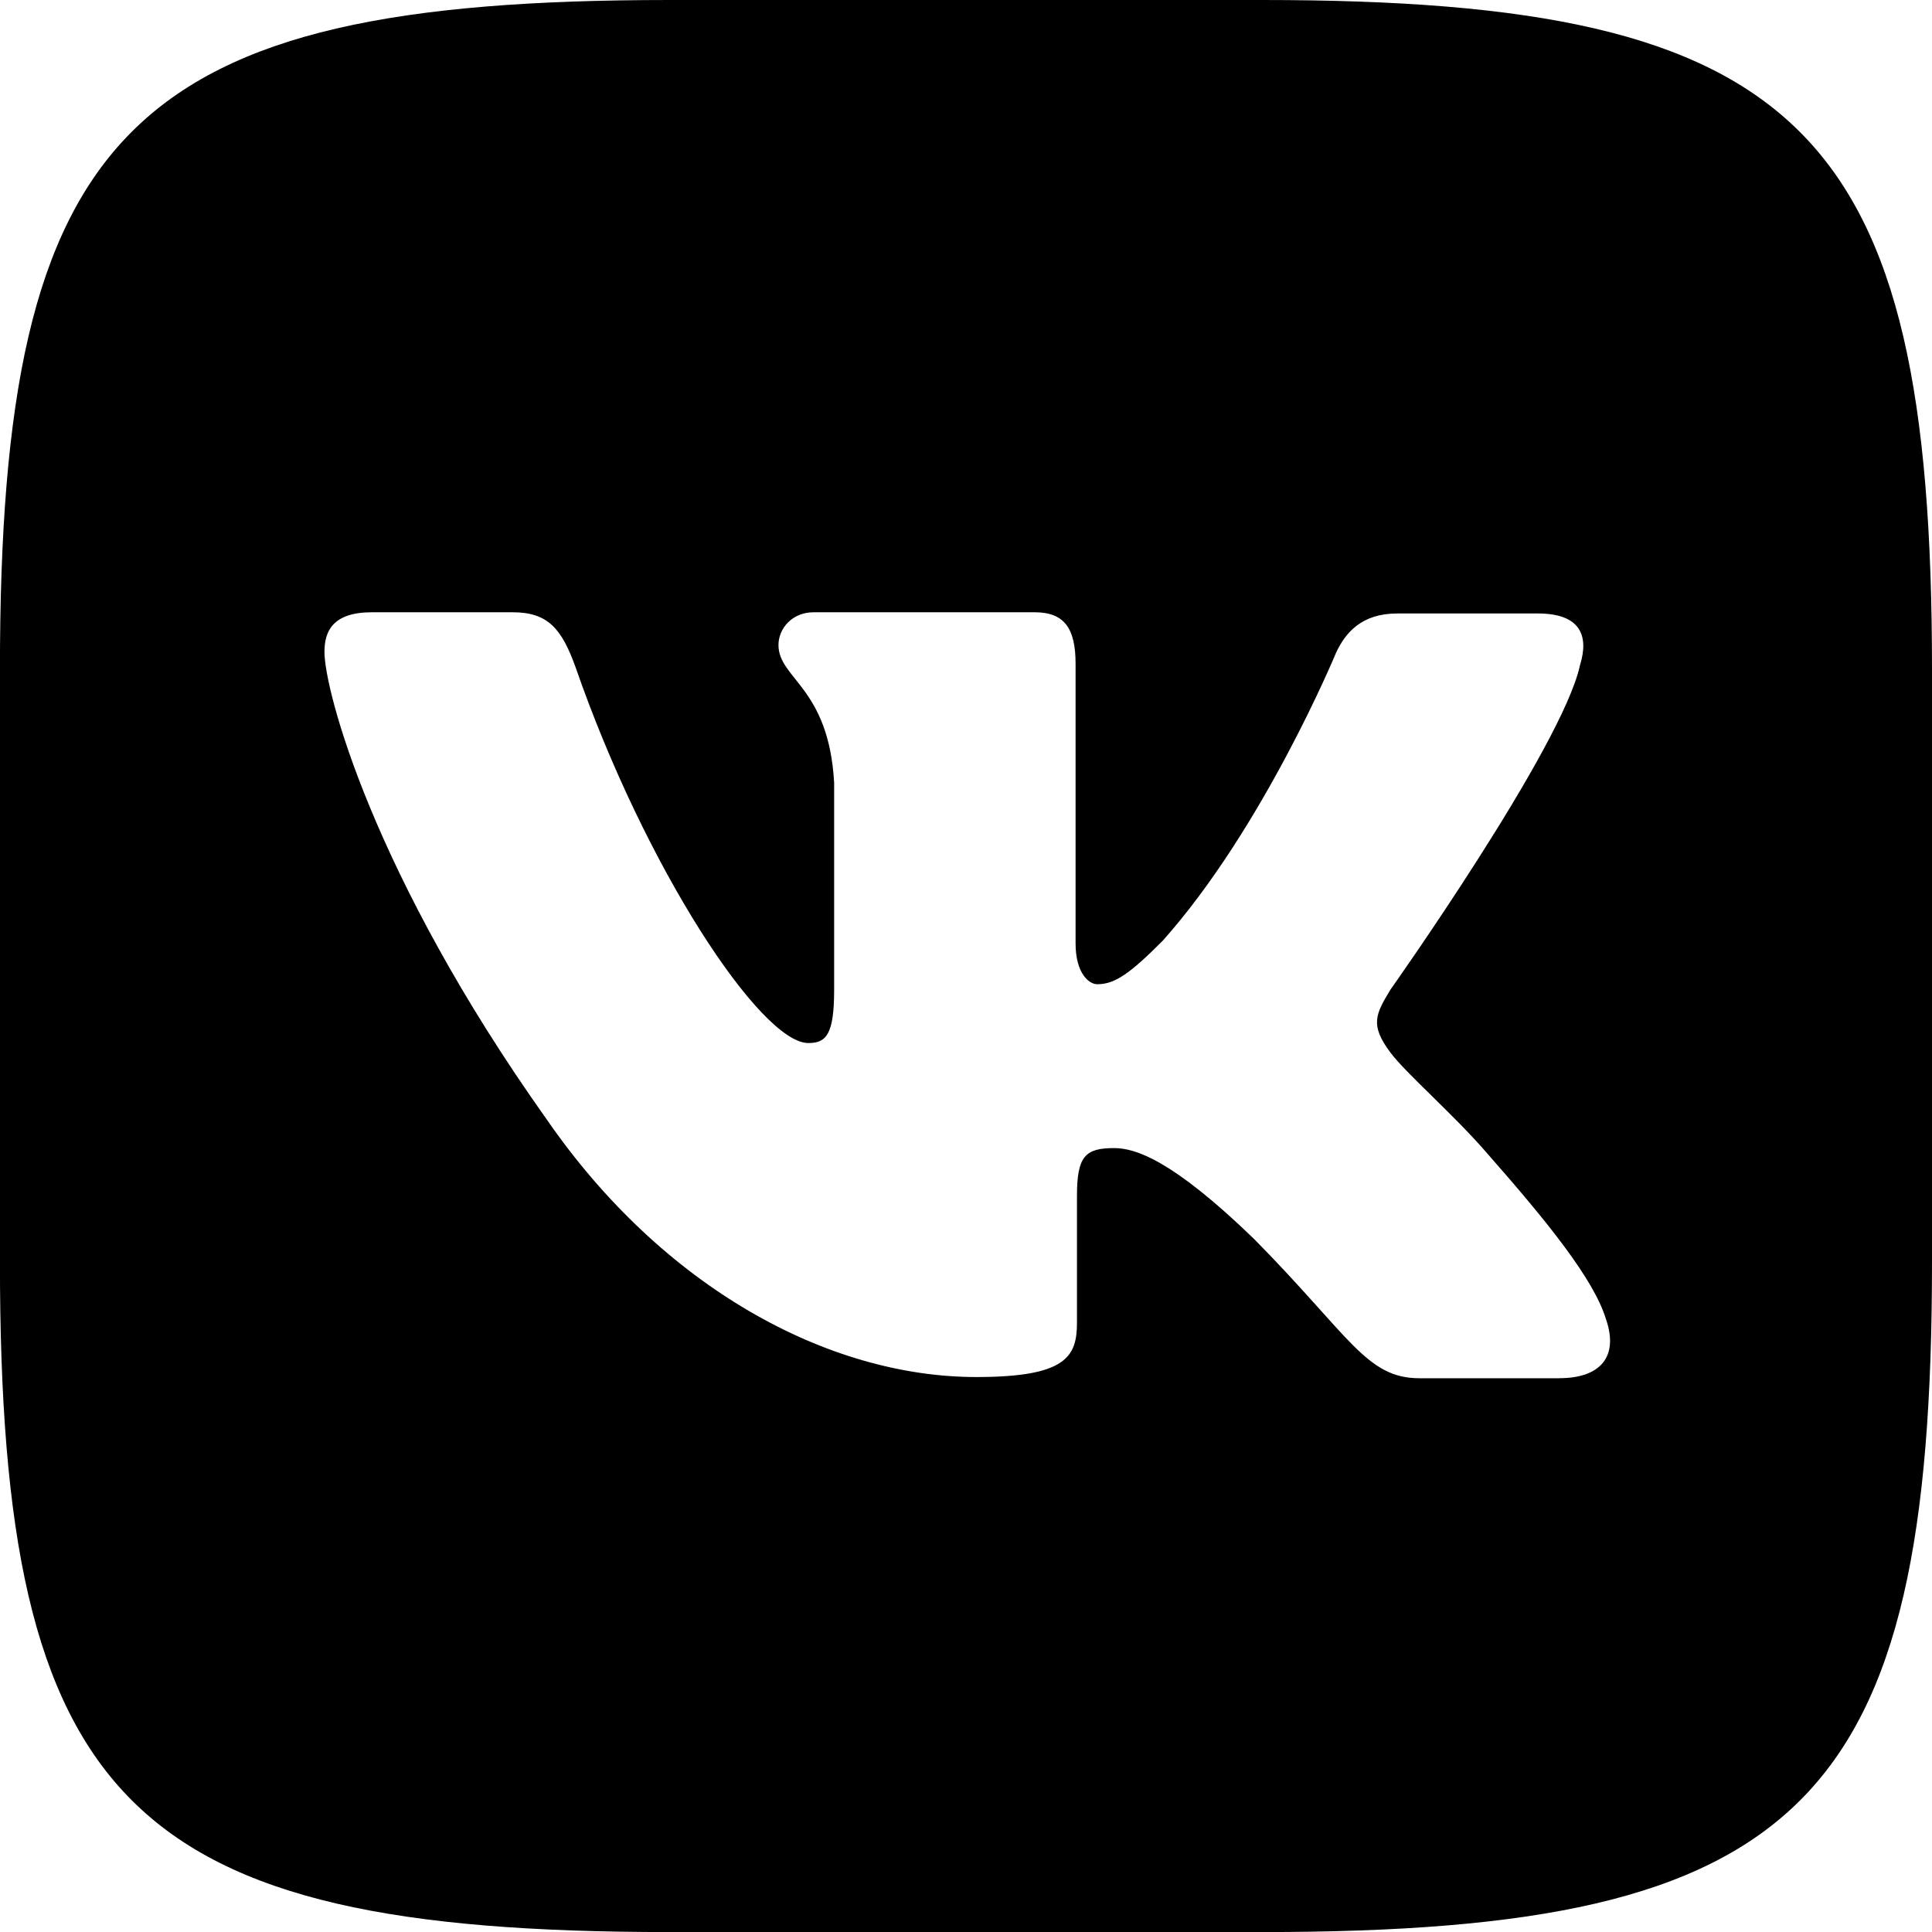
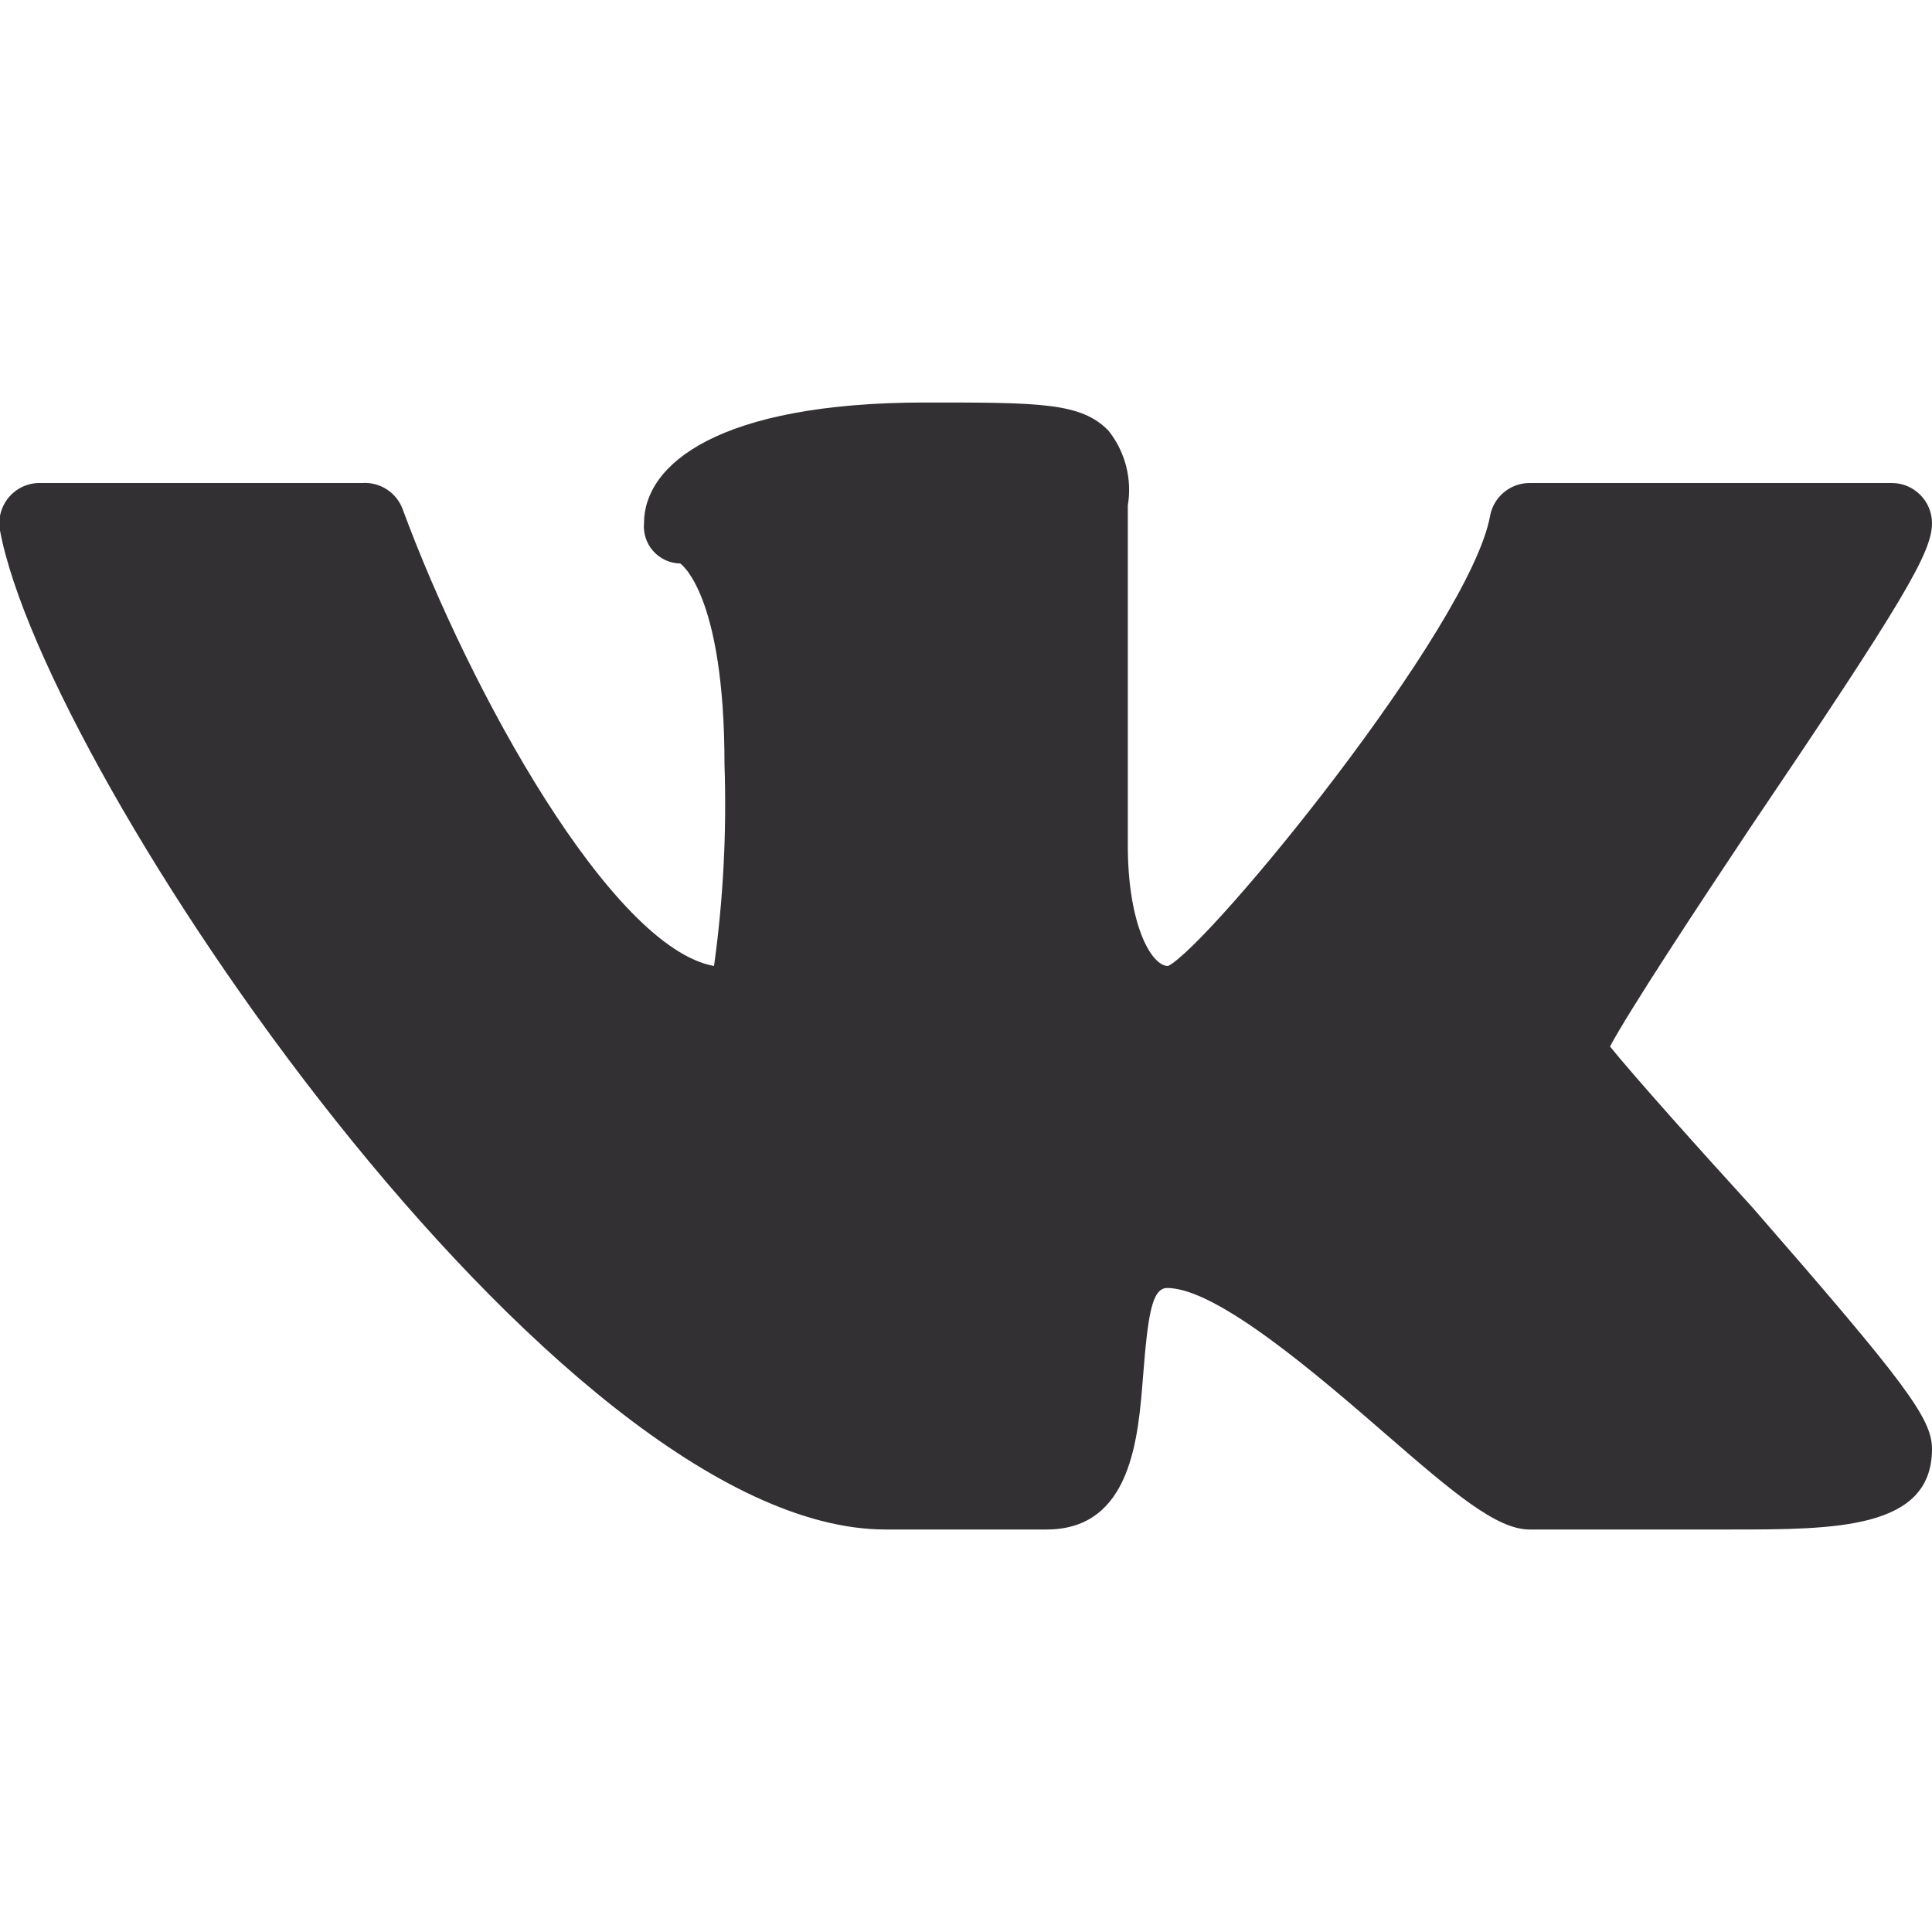
- <svg xmlns="http://www.w3.org/2000/svg" width="32px" height="32px" viewBox="0 0 32 32">
-   <path d="M20.911 0h-9.823c-8.964 0-11.089 2.125-11.089 11.089v9.823c0 8.964 2.125 11.089 11.089 11.089h9.823c8.964 0 11.089-2.125 11.089-11.089v-9.823c0-8.964-2.146-11.089-11.089-11.089zM25.833 22.828h-2.323c-0.88 0-1.151-0.698-2.734-2.302-1.375-1.333-1.984-1.51-2.323-1.51-0.479 0-0.615 0.135-0.615 0.792v2.099c0 0.563-0.177 0.901-1.667 0.901-2.464 0-5.198-1.49-7.115-4.266-2.891-4.068-3.682-7.115-3.682-7.745 0-0.339 0.135-0.656 0.786-0.656h2.328c0.589 0 0.813 0.271 1.042 0.901 1.151 3.323 3.068 6.234 3.859 6.234 0.292 0 0.427-0.135 0.427-0.88v-3.432c-0.089-1.583-0.922-1.719-0.922-2.281 0-0.271 0.224-0.542 0.583-0.542h3.661c0.495 0 0.677 0.271 0.677 0.854v4.63c0 0.5 0.224 0.677 0.359 0.677 0.292 0 0.542-0.177 1.083-0.719 1.672-1.875 2.87-4.766 2.87-4.766 0.156-0.339 0.427-0.656 1.016-0.656h2.328c0.698 0 0.854 0.359 0.698 0.859-0.292 1.354-3.141 5.375-3.141 5.375-0.245 0.406-0.339 0.583 0 1.036 0.25 0.339 1.063 1.042 1.604 1.672 0.995 1.13 1.76 2.078 1.964 2.734 0.229 0.651-0.109 0.99-0.766 0.99z" />
+ <svg xmlns="http://www.w3.org/2000/svg" viewBox="0 0 24 24">
+   <path fill="#333033" d="M20 13c.24-.45 1.09-1.74 1.73-2.7C23.65 7.46 24 6.86 24 6.5a.5.5 0 0 0-.5-.5H19a.5.5 0 0 0-.49.41c-.25 1.38-3.49 5.34-4 5.59-.21 0-.5-.52-.5-1.5V6.28a1.18 1.18 0 0 0-.24-.93C13.43 5 12.92 5 11.5 5 8.92 5 8 5.77 8 6.5a.46.46 0 0 0 .45.5S9 7.36 9 9.5a14.61 14.61 0 0 1-.13 2.5C7.6 11.77 5.84 8.6 5 6.32A.5.5 0 0 0 4.5 6h-4a.5.5 0 0 0-.5.59C.56 9.61 6.91 19 11 19h2c1.06 0 1.14-1.15 1.2-1.91s.11-1.09.3-1.09c.62 0 1.89 1.1 2.72 1.82S18.59 19 19 19h2.5c1.29 0 2.5 0 2.5-1 0-.38-.33-.82-2.23-3-.63-.69-1.48-1.64-1.77-2Z" data-name="VK Logo" />
</svg>
